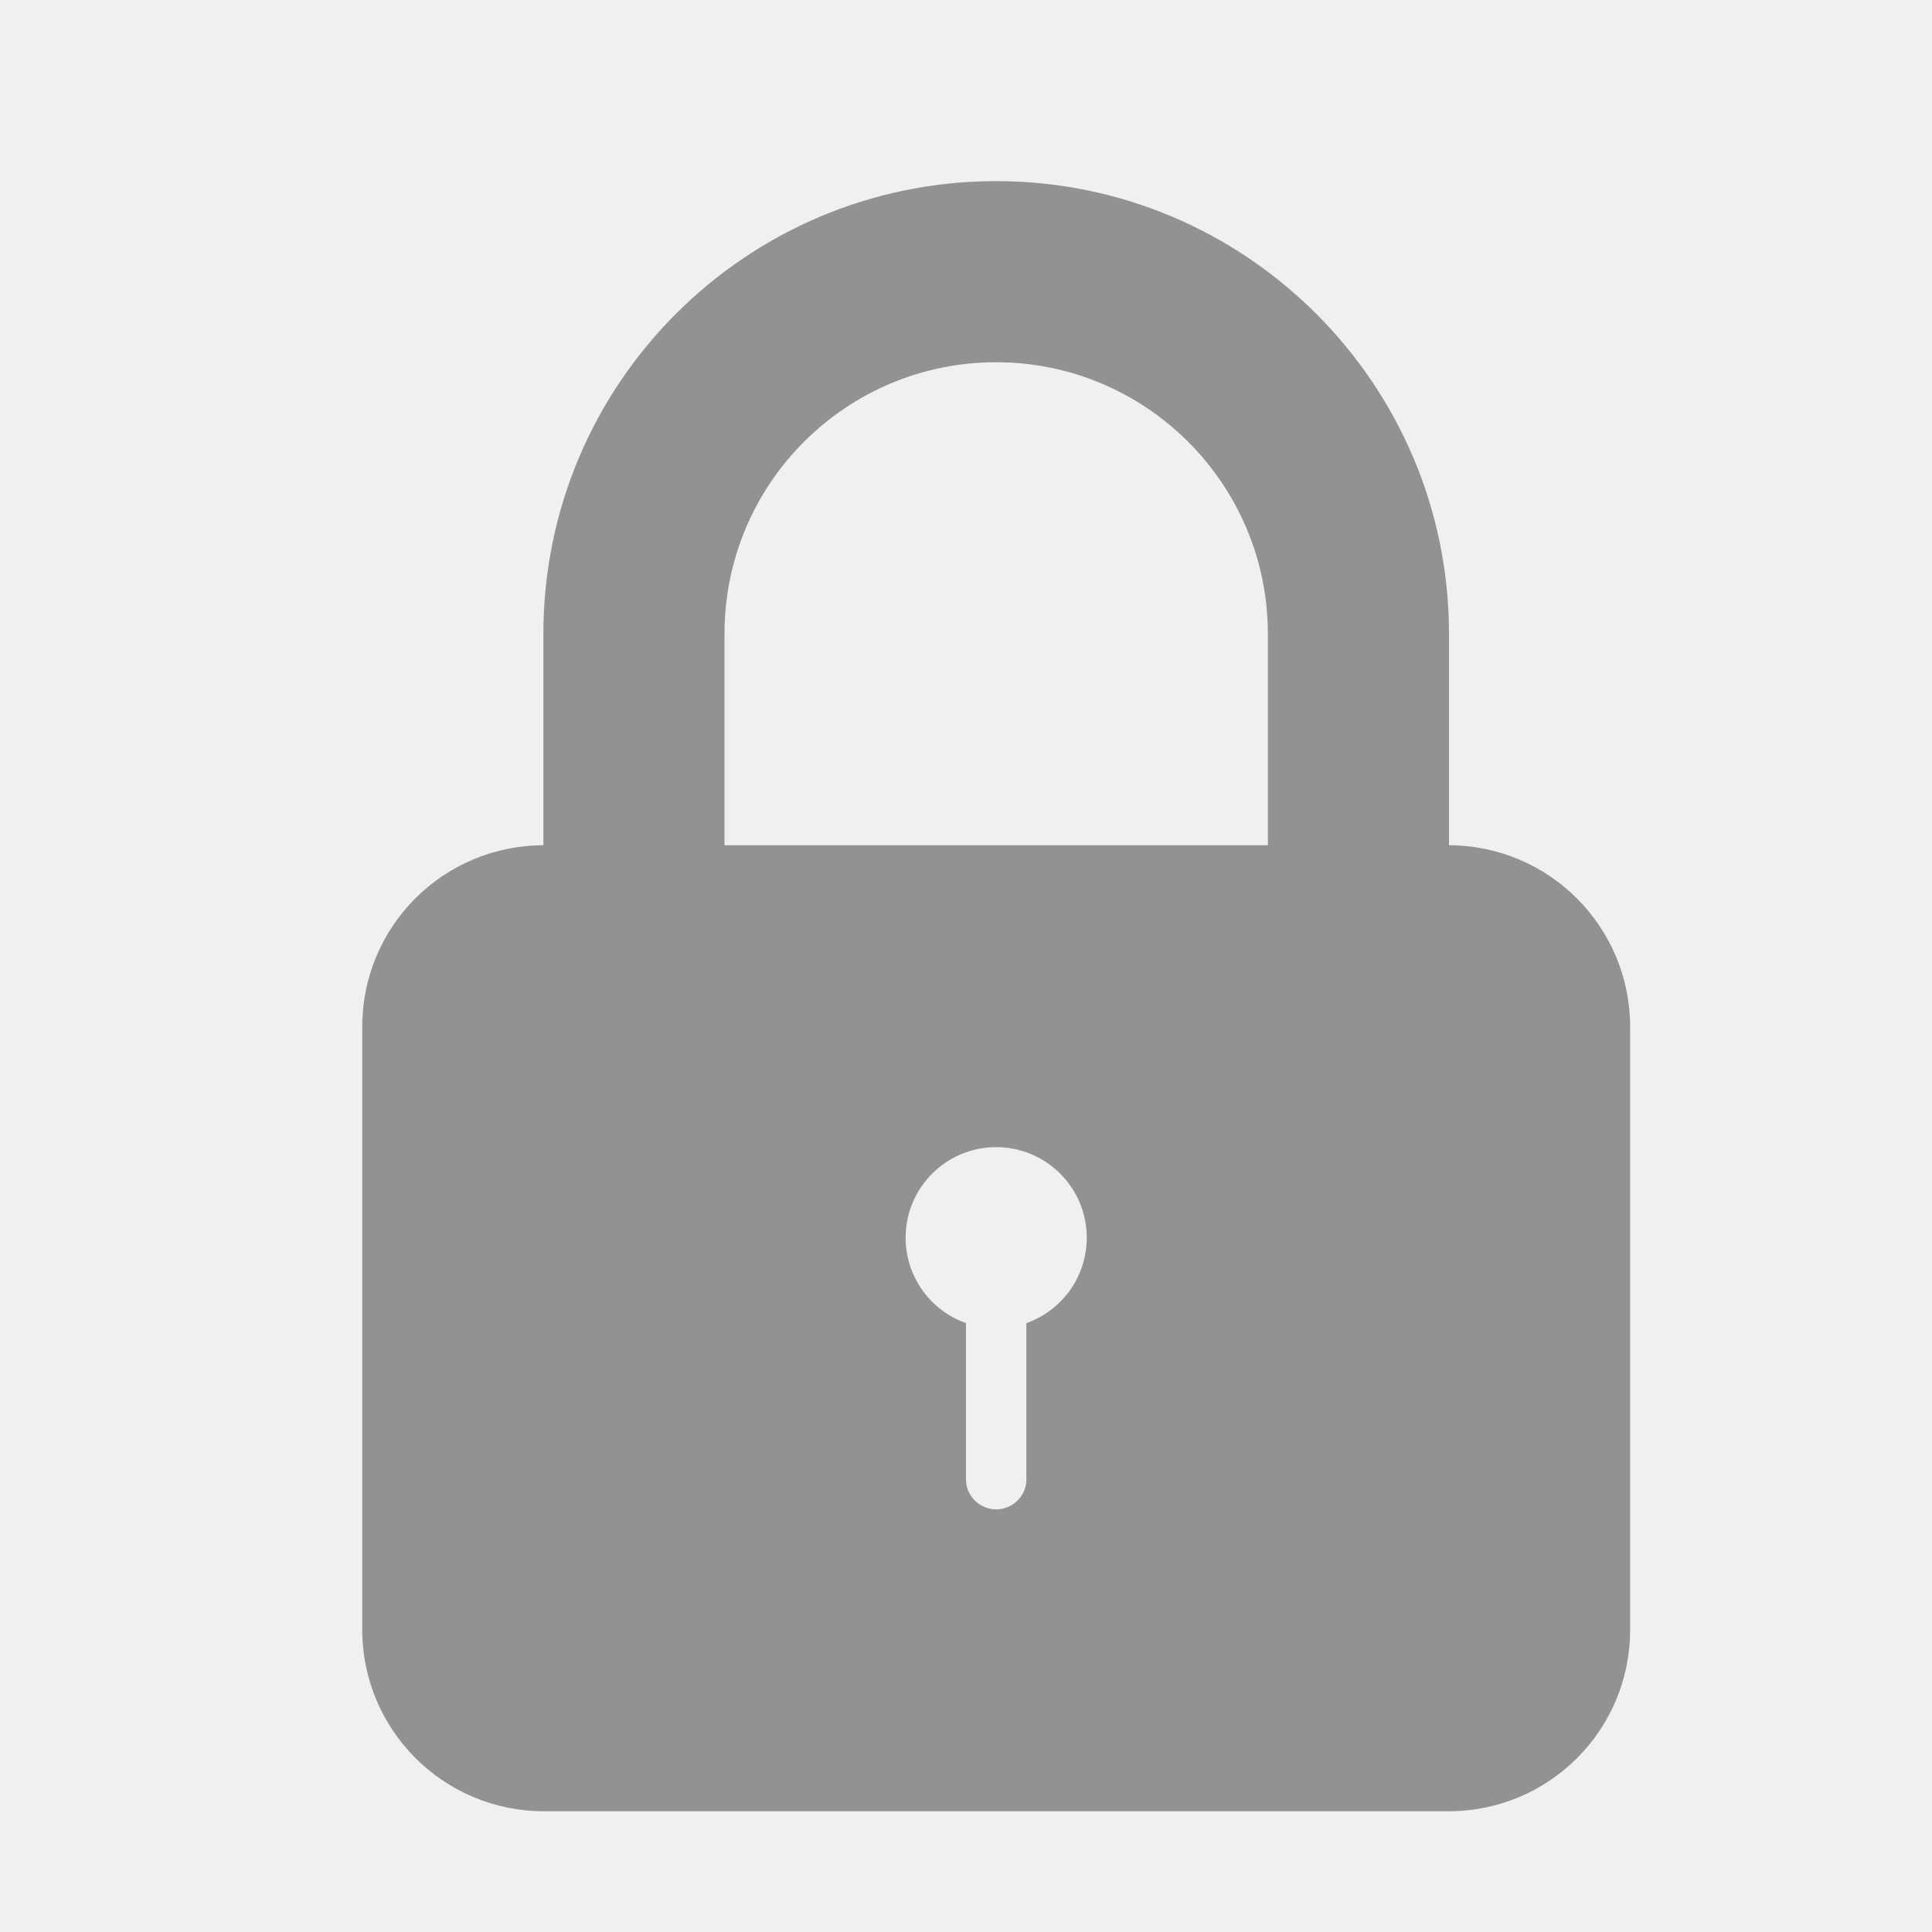
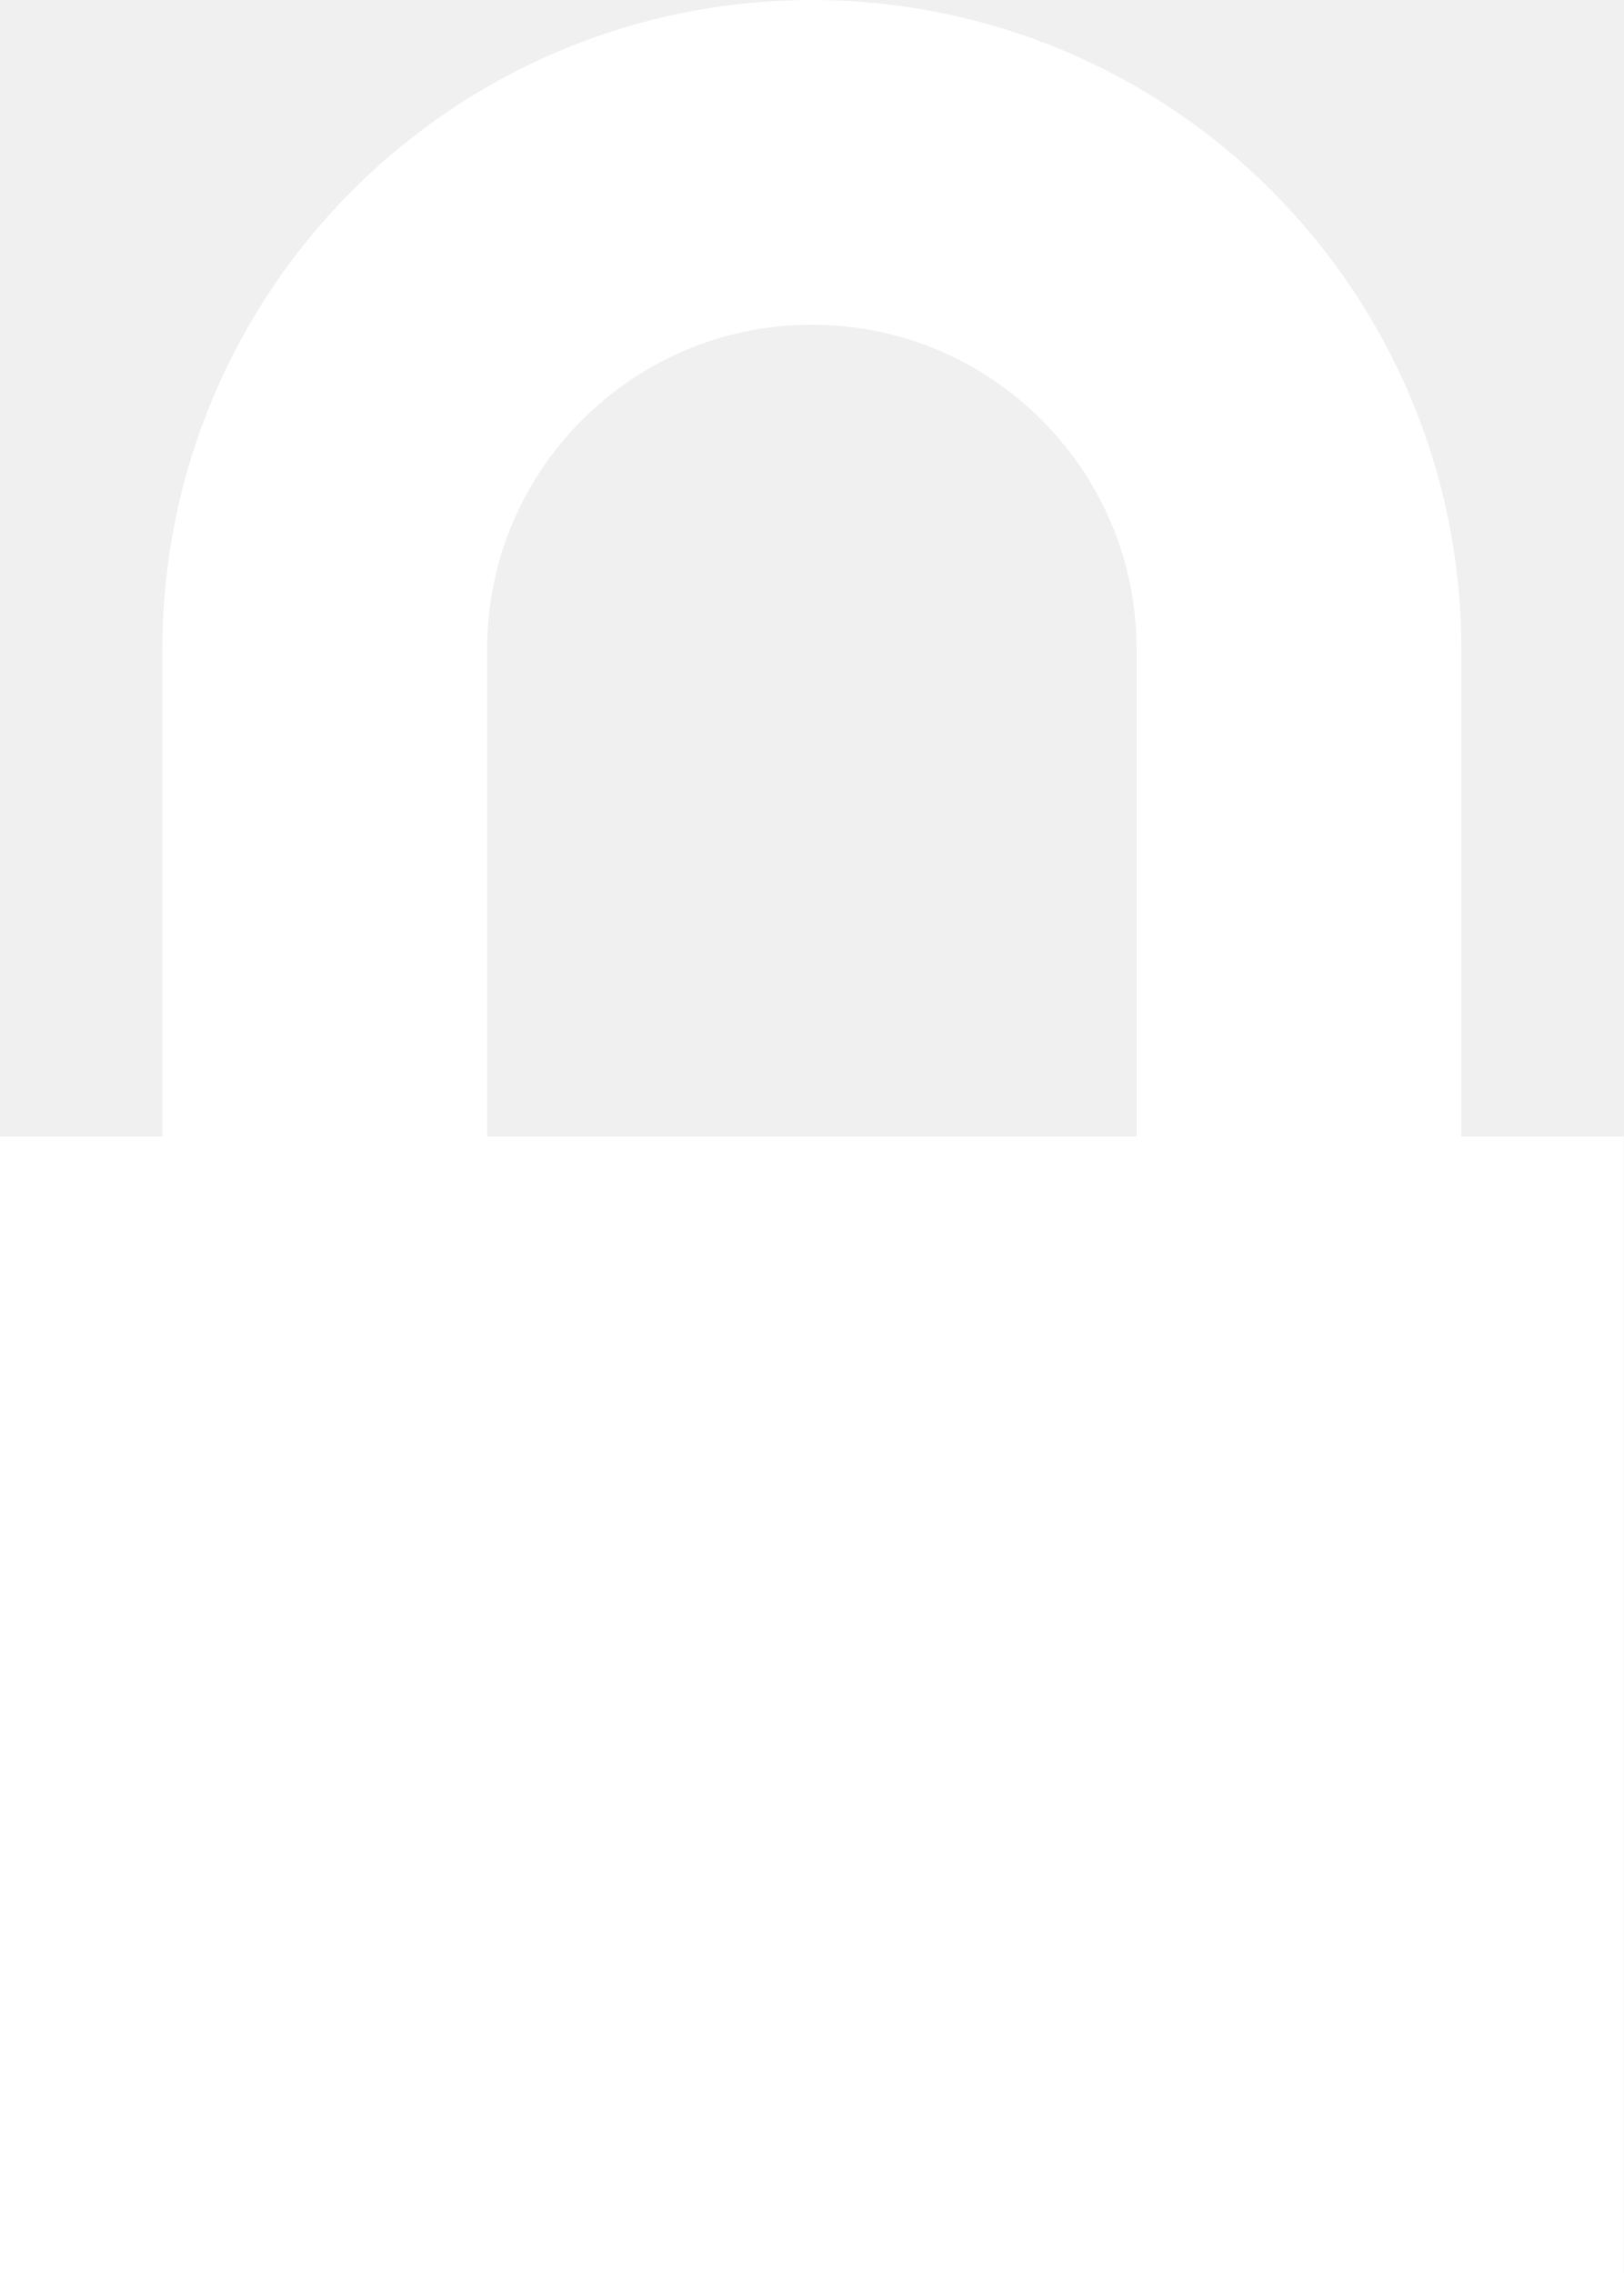
- <svg xmlns="http://www.w3.org/2000/svg" version="1.1" viewBox="0 0 32 32">
-   <g fill="none" fill-rule="evenodd" stroke="none" stroke-width="1">
-     <g fill="#929292">
-       <path d="M16,21.915 L16,24.509 C16,24.78 16.232,25 16.5,25 C16.776,25 17,24.772 17,24.509 L17,21.915 C17.583,21.709 18,21.153 18,20.5 C18,19.672 17.328,19 16.5,19 C15.672,19 15,19.672 15,20.5 C15,21.153 15.417,21.709 16,21.915 L16,21.915 Z M9,14 L9,10.499 C9,6.357 12.358,3 16.5,3 C20.634,3 24,6.358 24,10.499 L24,14 C25.659,14.005 27,15.35 27,17.009 L27,26.991 C27,28.663 25.653,30 23.991,30 L9.009,30 C7.346,30 6,28.653 6,26.991 L6,17.009 C6,15.34 7.342,14.005 9,14 L9,14 L9,14 Z M12,14 L12,10.501 C12,8.009 14.015,6 16.5,6 C18.98,6 21,8.015 21,10.501 L21,14 L12,14 L12,14 L12,14 Z" />
+ <svg xmlns="http://www.w3.org/2000/svg" width="10px" height="14px" viewBox="0 0 10 14" version="1.1">
+   <defs />
+   <g id="Page-1" stroke="none" stroke-width="1" fill="none" fill-rule="evenodd">
+     <g id="top-markets" transform="translate(-962, -22)">
+       <g id="lock" transform="translate(962, 23)">
+         <path d="M2,7 L2,3 C2,1.343 3.343,0 5,0 C6.657,0 8,1.343 8,3 L8,7" id="Rectangle-5" stroke="#FFFFFF" stroke-width="2" />
+         <rect id="Rectangle-4" fill="#FFFFFF" x="0" y="6" width="10" height="7" />
+       </g>
    </g>
  </g>
</svg>
